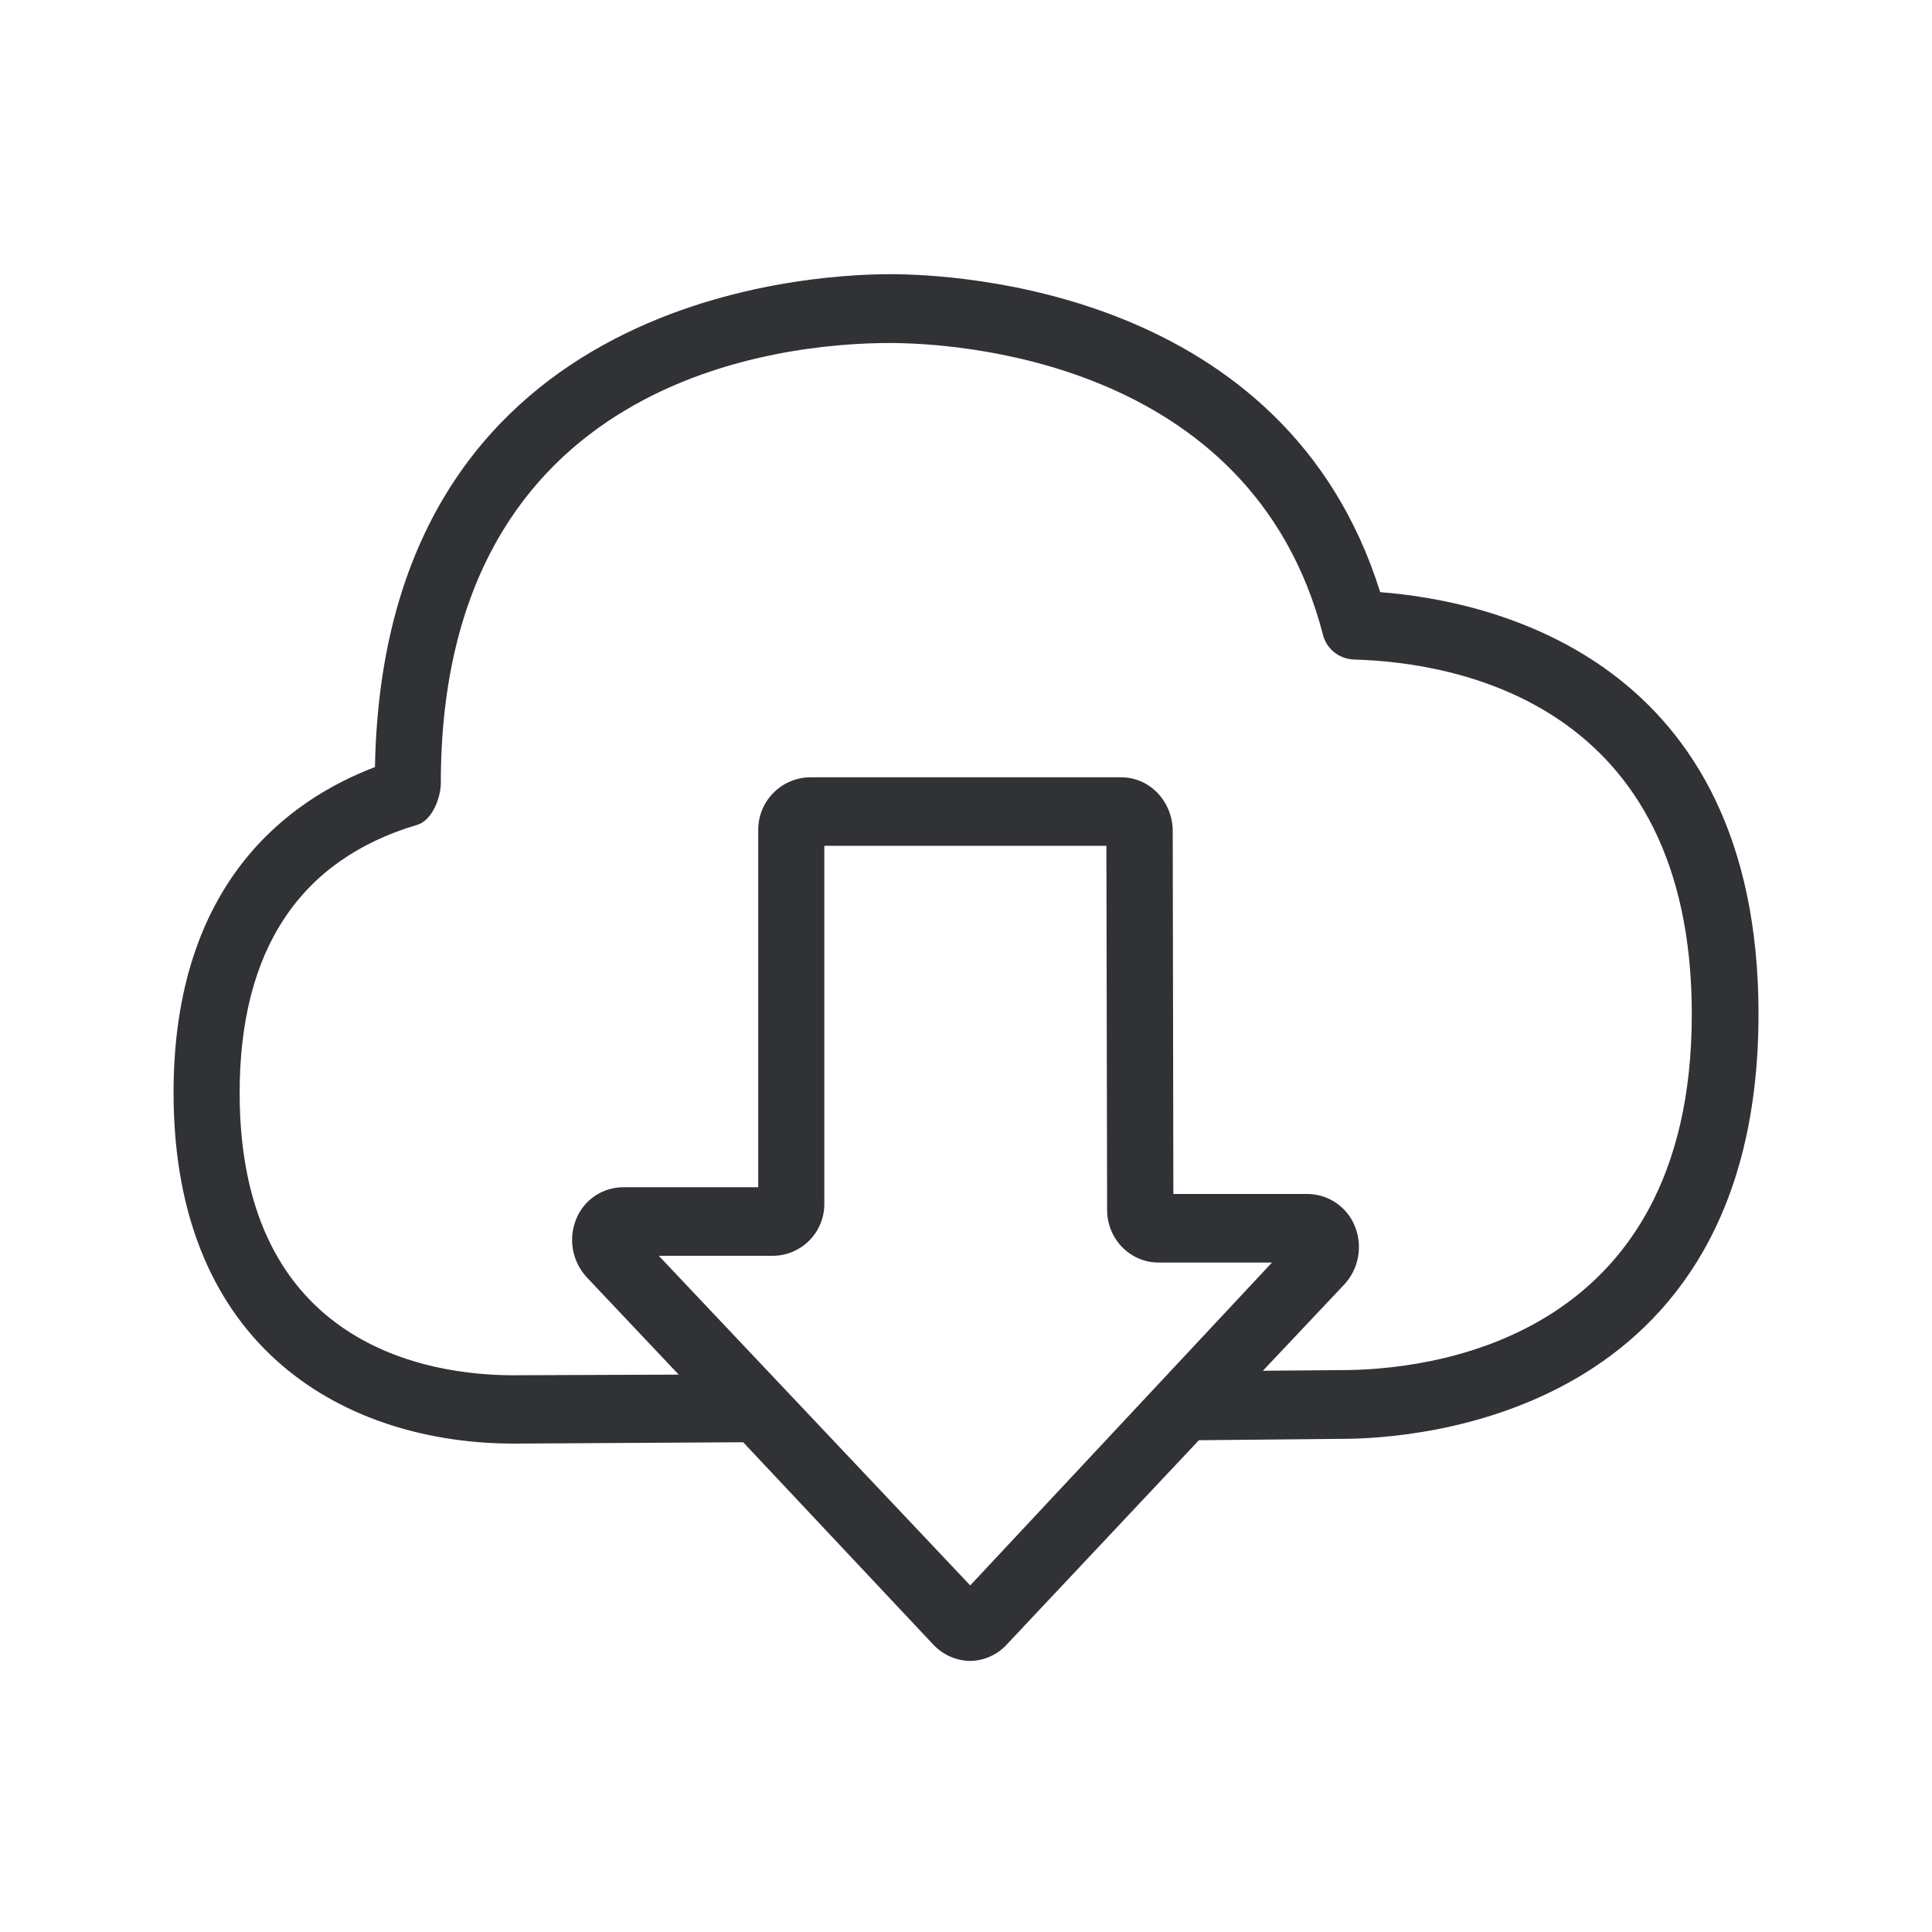
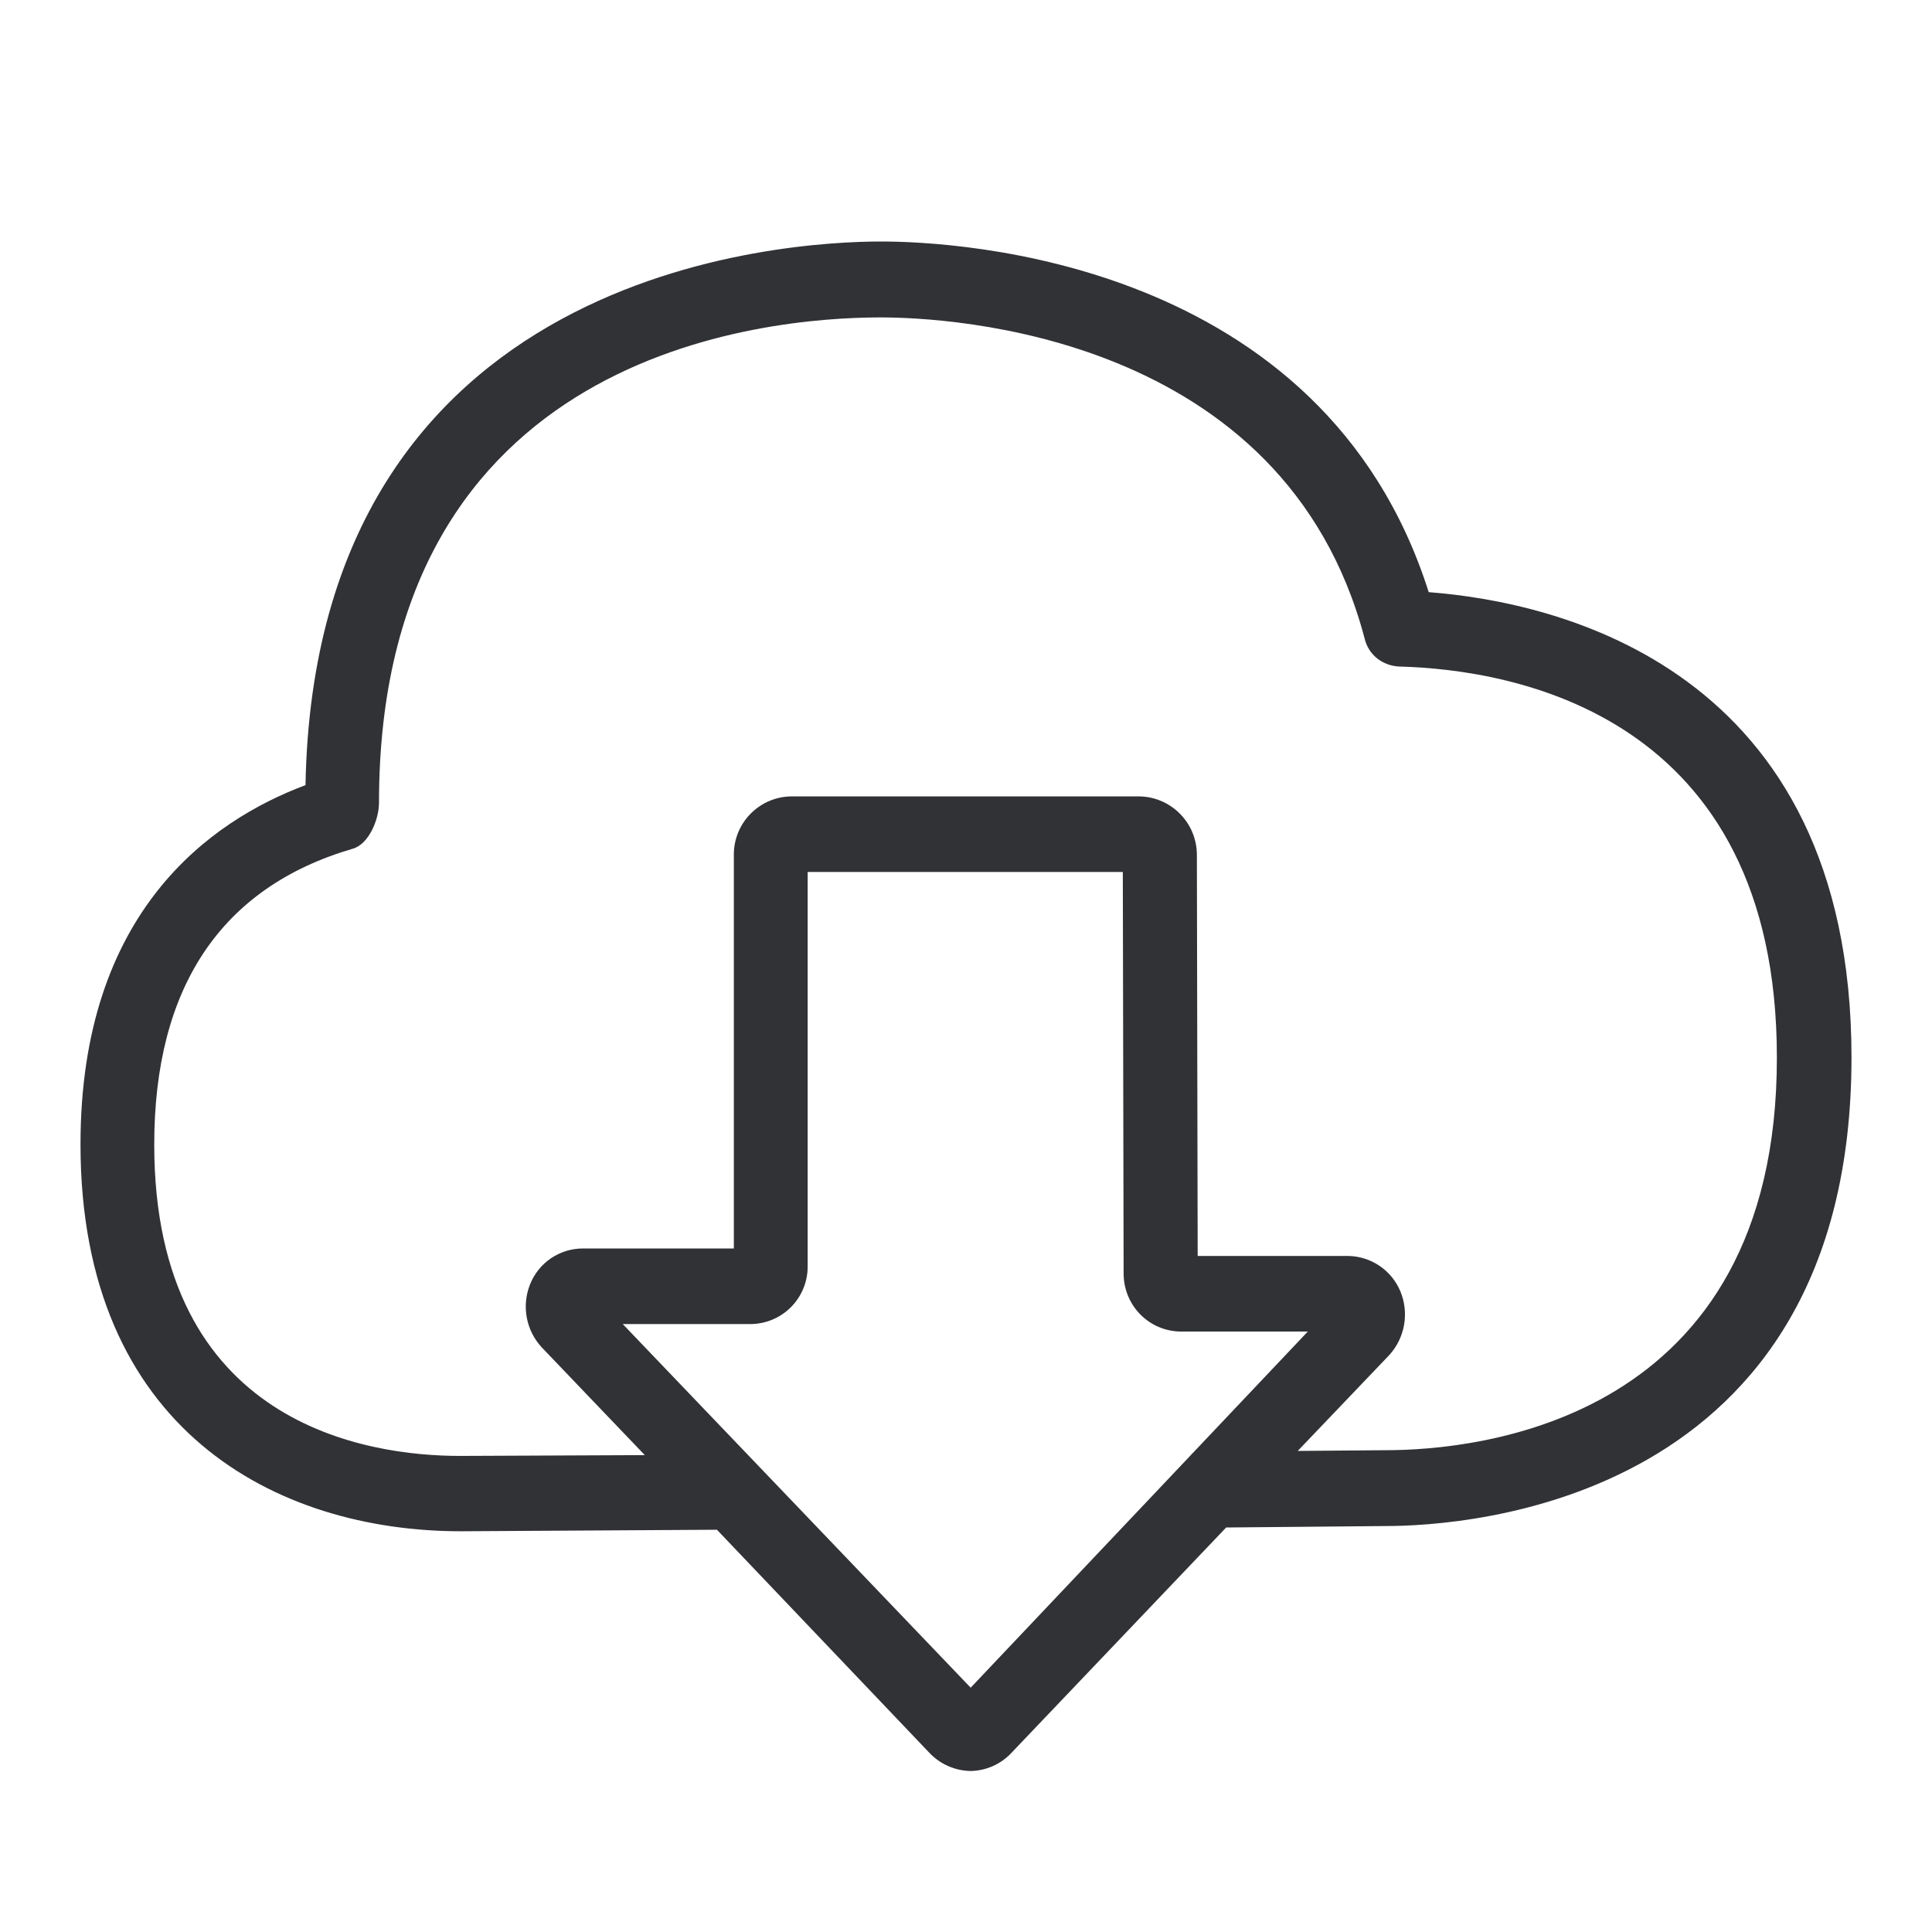
<svg xmlns="http://www.w3.org/2000/svg" width="24" height="24" viewBox="0 0 24 24">
-   <path d="M16.666 17.02l-.978.008 1.02-1.081a.687.687 0 00.123-.714.639.639 0 00-.585-.401h-1.67l-.008-4.521c-.008-.359-.286-.655-.641-.655H10.06a.652.652 0 00-.641.655v4.437H7.742a.632.632 0 00-.586.4.683.683 0 00.132.718l1.143 1.21-2.056.008c-1.02 0-3.398-.342-3.398-3.507 0-1.77.742-2.896 2.204-3.33.183-.05.295-.334.295-.519 0-5.072 4.268-5.467 5.577-5.467.74 0 4.484.17 5.38 3.619.043.179.197.305.387.313 1.26.034 4.196.535 4.196 4.404.003 4.106-3.328 4.423-4.35 4.423zm-4.613 2.675L8.184 15.6h1.423a.643.643 0 00.633-.656v-4.437h3.504l.009 4.521c0 .367.288.656.641.656h1.407l-3.748 4.01zm5.092-12.34c-1.176-3.755-5.263-3.949-6.087-3.949-1.061 0-6.294.297-6.4 6.123-1.054.401-2.502 1.423-2.502 4.045 0 3.219 2.182 4.359 4.23 4.359l2.846-.017 2.361 2.513a.642.642 0 00.462.204.632.632 0 00.451-.204l2.387-2.538 1.776-.017c.865 0 5.176-.246 5.176-5.28-.002-4.395-3.285-5.129-4.7-5.238z" fill="#313235" fill-rule="nonzero" />
+   <path d="M17.213 18.015l-1.092.009 1.139-1.193a.75.75 0 00.137-.787.714.714 0 00-.654-.442h-1.865l-.01-4.987a.727.727 0 00-.716-.722h-4.32a.723.723 0 00-.716.722v4.894H7.24a.706.706 0 00-.654.442.745.745 0 00.147.79l1.277 1.335-2.297.01c-1.14 0-3.797-.377-3.797-3.868 0-1.953.83-3.195 2.463-3.674.204-.055.329-.367.329-.571 0-5.595 4.77-6.03 6.232-6.03.826 0 5.01.188 6.012 3.99.047.199.22.338.432.347 1.408.037 4.689.59 4.689 4.856.003 4.53-3.719 4.879-4.861 4.879zm-5.155 2.95l-4.322-4.517h1.59a.713.713 0 00.707-.723v-4.893h3.915l.01 4.986c0 .405.322.723.716.723h1.572l-4.188 4.424zm5.69-13.609C16.433 3.213 11.867 3 10.947 3c-1.186 0-7.033.327-7.152 6.753C2.618 10.195 1 11.323 1 14.215c0 3.55 2.438 4.807 4.726 4.807l3.18-.019 2.639 2.771a.721.721 0 00.516.226.71.71 0 00.504-.226l2.667-2.799 1.984-.018c.967 0 5.784-.272 5.784-5.824-.003-4.847-3.671-5.656-5.252-5.777z" fill="#313235" fill-rule="nonzero" />
</svg>
